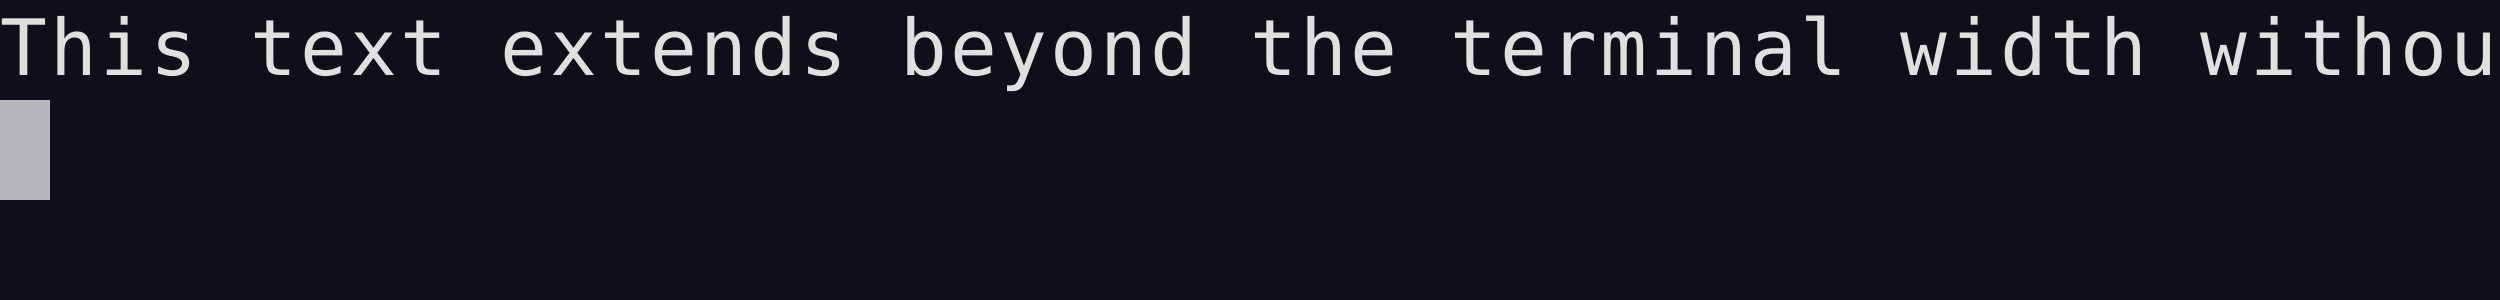
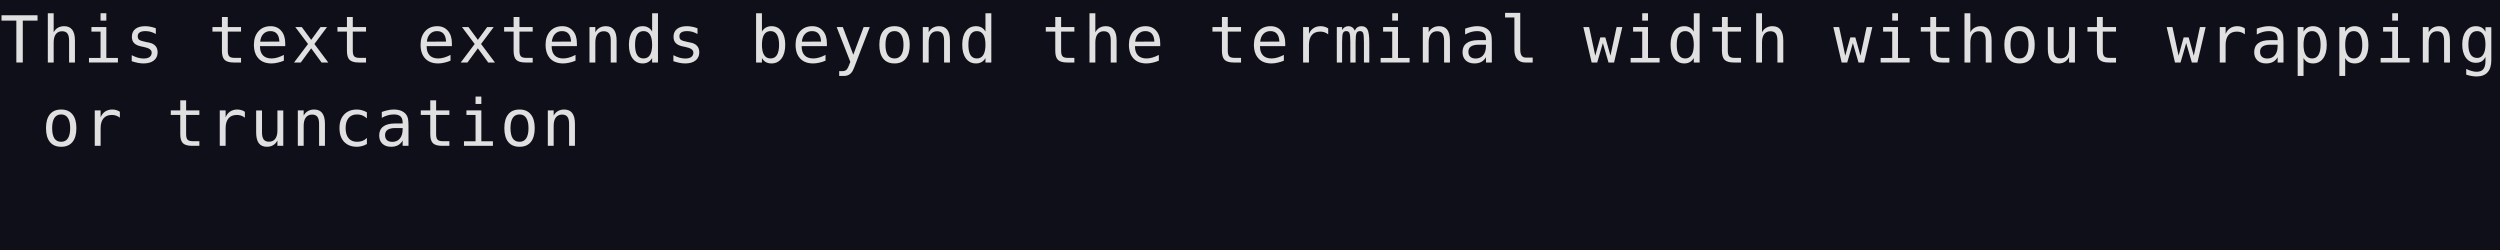
- <svg xmlns="http://www.w3.org/2000/svg" width="450" height="54" viewBox="0 0 450 54">
+ <svg xmlns="http://www.w3.org/2000/svg" width="540" height="54" viewBox="0 0 540 54">
  <defs>
    <style>
      .terminal-text { font-family: 'Cascadia Code', 'Fira Code', 'JetBrains Mono', Consolas, monospace; font-size: 14px; }
      .cursor { fill: #ffffff; opacity: 0.7; }
      @keyframes blink { 0%, 49% { opacity: 1; } 50%, 100% { opacity: 0.3; } }
      .blink { animation: blink 1s infinite; }
      .cell-grid { stroke: rgba(128, 128, 128, 0.5); stroke-width: 0.5; vector-effect: non-scaling-stroke; }
      .pixel-grid { stroke: rgba(64, 64, 64, 0.3); stroke-width: 0.25; vector-effect: non-scaling-stroke; }
      /* Cell group highlighting for related cells (hyperlinks, etc.) */
      .cell { pointer-events: bounding-box; }
      .cell.highlight &gt; rect.cell-bg { stroke: #ff6b6b; stroke-width: 2; }
      .cell.highlight &gt; text { fill: #ff6b6b !important; }
    </style>
  </defs>
-   <rect width="450" height="54" fill="#0f0f1a" />
+   <rect width="540" height="54" fill="#0f0f1a" />
  <g class="terminal-text">
+     <g class="cell" data-x="29" data-y="1">
+       <rect class="cell-bg" x="261" y="18" width="9" height="18" fill="#0f0f1a" />
+     </g>
+     <g class="cell" data-x="55" data-y="1">
+       <rect class="cell-bg" x="495" y="18" width="9" height="18" fill="#0f0f1a" />
+     </g>
+     <g class="cell" data-x="56" data-y="1">
+       <rect class="cell-bg" x="504" y="18" width="9" height="18" fill="#0f0f1a" />
+     </g>
+     <g class="cell" data-x="57" data-y="1">
+       <rect class="cell-bg" x="513" y="18" width="9" height="18" fill="#0f0f1a" />
+     </g>
+     <g class="cell" data-x="58" data-y="1">
+       <rect class="cell-bg" x="522" y="18" width="9" height="18" fill="#0f0f1a" />
+     </g>
+     <g class="cell" data-x="59" data-y="1">
+       <rect class="cell-bg" x="531" y="18" width="9" height="18" fill="#0f0f1a" />
+     </g>
+     <g class="cell" data-x="0" data-y="2">
+       <rect class="cell-bg" x="0" y="36" width="9" height="18" fill="#0f0f1a" />
+     </g>
+     <g class="cell" data-x="1" data-y="2">
+       <rect class="cell-bg" x="9" y="36" width="9" height="18" fill="#0f0f1a" />
+     </g>
+     <g class="cell" data-x="2" data-y="2">
+       <rect class="cell-bg" x="18" y="36" width="9" height="18" fill="#0f0f1a" />
+     </g>
+     <g class="cell" data-x="54" data-y="1">
+       <rect class="cell-bg" x="486" y="18" width="9" height="18" fill="#0f0f1a" />
+     </g>
+     <g class="cell" data-x="3" data-y="2">
+       <rect class="cell-bg" x="27" y="36" width="9" height="18" fill="#0f0f1a" />
+     </g>
+     <g class="cell" data-x="5" data-y="2">
+       <rect class="cell-bg" x="45" y="36" width="9" height="18" fill="#0f0f1a" />
+     </g>
+     <g class="cell" data-x="6" data-y="2">
+       <rect class="cell-bg" x="54" y="36" width="9" height="18" fill="#0f0f1a" />
+     </g>
+     <g class="cell" data-x="7" data-y="2">
+       <rect class="cell-bg" x="63" y="36" width="9" height="18" fill="#0f0f1a" />
+     </g>
+     <g class="cell" data-x="8" data-y="2">
+       <rect class="cell-bg" x="72" y="36" width="9" height="18" fill="#0f0f1a" />
+     </g>
+     <g class="cell" data-x="9" data-y="2">
+       <rect class="cell-bg" x="81" y="36" width="9" height="18" fill="#0f0f1a" />
+     </g>
+     <g class="cell" data-x="10" data-y="2">
+       <rect class="cell-bg" x="90" y="36" width="9" height="18" fill="#0f0f1a" />
+     </g>
+     <g class="cell" data-x="11" data-y="2">
+       <rect class="cell-bg" x="99" y="36" width="9" height="18" fill="#0f0f1a" />
+     </g>
+     <g class="cell" data-x="12" data-y="2">
+       <rect class="cell-bg" x="108" y="36" width="9" height="18" fill="#0f0f1a" />
+     </g>
+     <g class="cell" data-x="4" data-y="2">
+       <rect class="cell-bg" x="36" y="36" width="9" height="18" fill="#0f0f1a" />
+     </g>
+     <g class="cell" data-x="53" data-y="1">
+       <rect class="cell-bg" x="477" y="18" width="9" height="18" fill="#0f0f1a" />
+     </g>
+     <g class="cell" data-x="52" data-y="1">
+       <rect class="cell-bg" x="468" y="18" width="9" height="18" fill="#0f0f1a" />
+     </g>
+     <g class="cell" data-x="51" data-y="1">
+       <rect class="cell-bg" x="459" y="18" width="9" height="18" fill="#0f0f1a" />
+     </g>
+     <g class="cell" data-x="32" data-y="1">
+       <rect class="cell-bg" x="288" y="18" width="9" height="18" fill="#0f0f1a" />
+     </g>
+     <g class="cell" data-x="33" data-y="1">
+       <rect class="cell-bg" x="297" y="18" width="9" height="18" fill="#0f0f1a" />
+     </g>
+     <g class="cell" data-x="34" data-y="1">
+       <rect class="cell-bg" x="306" y="18" width="9" height="18" fill="#0f0f1a" />
+     </g>
+     <g class="cell" data-x="35" data-y="1">
+       <rect class="cell-bg" x="315" y="18" width="9" height="18" fill="#0f0f1a" />
+     </g>
+     <g class="cell" data-x="36" data-y="1">
+       <rect class="cell-bg" x="324" y="18" width="9" height="18" fill="#0f0f1a" />
+     </g>
+     <g class="cell" data-x="37" data-y="1">
+       <rect class="cell-bg" x="333" y="18" width="9" height="18" fill="#0f0f1a" />
+     </g>
+     <g class="cell" data-x="38" data-y="1">
+       <rect class="cell-bg" x="342" y="18" width="9" height="18" fill="#0f0f1a" />
+     </g>
+     <g class="cell" data-x="39" data-y="1">
+       <rect class="cell-bg" x="351" y="18" width="9" height="18" fill="#0f0f1a" />
+     </g>
+     <g class="cell" data-x="40" data-y="1">
+       <rect class="cell-bg" x="360" y="18" width="9" height="18" fill="#0f0f1a" />
+     </g>
+     <g class="cell" data-x="41" data-y="1">
+       <rect class="cell-bg" x="369" y="18" width="9" height="18" fill="#0f0f1a" />
+     </g>
+     <g class="cell" data-x="42" data-y="1">
+       <rect class="cell-bg" x="378" y="18" width="9" height="18" fill="#0f0f1a" />
+     </g>
+     <g class="cell" data-x="43" data-y="1">
+       <rect class="cell-bg" x="387" y="18" width="9" height="18" fill="#0f0f1a" />
+     </g>
+     <g class="cell" data-x="44" data-y="1">
+       <rect class="cell-bg" x="396" y="18" width="9" height="18" fill="#0f0f1a" />
+     </g>
+     <g class="cell" data-x="45" data-y="1">
+       <rect class="cell-bg" x="405" y="18" width="9" height="18" fill="#0f0f1a" />
+     </g>
+     <g class="cell" data-x="46" data-y="1">
+       <rect class="cell-bg" x="414" y="18" width="9" height="18" fill="#0f0f1a" />
+     </g>
+     <g class="cell" data-x="47" data-y="1">
+       <rect class="cell-bg" x="423" y="18" width="9" height="18" fill="#0f0f1a" />
+     </g>
+     <g class="cell" data-x="48" data-y="1">
+       <rect class="cell-bg" x="432" y="18" width="9" height="18" fill="#0f0f1a" />
+     </g>
+     <g class="cell" data-x="49" data-y="1">
+       <rect class="cell-bg" x="441" y="18" width="9" height="18" fill="#0f0f1a" />
+     </g>
+     <g class="cell" data-x="50" data-y="1">
+       <rect class="cell-bg" x="450" y="18" width="9" height="18" fill="#0f0f1a" />
+     </g>
+     <g class="cell" data-x="13" data-y="2">
+       <rect class="cell-bg" x="117" y="36" width="9" height="18" fill="#0f0f1a" />
+     </g>
+     <g class="cell" data-x="31" data-y="1">
+       <rect class="cell-bg" x="279" y="18" width="9" height="18" fill="#0f0f1a" />
+     </g>
+     <g class="cell" data-x="14" data-y="2">
+       <rect class="cell-bg" x="126" y="36" width="9" height="18" fill="#0f0f1a" />
+     </g>
+     <g class="cell" data-x="16" data-y="2">
+       <rect class="cell-bg" x="144" y="36" width="9" height="18" fill="#0f0f1a" />
+     </g>
+     <g class="cell" data-x="40" data-y="2">
+       <rect class="cell-bg" x="360" y="36" width="9" height="18" fill="#0f0f1a" />
+     </g>
+     <g class="cell" data-x="41" data-y="2">
+       <rect class="cell-bg" x="369" y="36" width="9" height="18" fill="#0f0f1a" />
+     </g>
+     <g class="cell" data-x="42" data-y="2">
+       <rect class="cell-bg" x="378" y="36" width="9" height="18" fill="#0f0f1a" />
+     </g>
+     <g class="cell" data-x="43" data-y="2">
+       <rect class="cell-bg" x="387" y="36" width="9" height="18" fill="#0f0f1a" />
+     </g>
+     <g class="cell" data-x="44" data-y="2">
+       <rect class="cell-bg" x="396" y="36" width="9" height="18" fill="#0f0f1a" />
+     </g>
+     <g class="cell" data-x="45" data-y="2">
+       <rect class="cell-bg" x="405" y="36" width="9" height="18" fill="#0f0f1a" />
+     </g>
+     <g class="cell" data-x="46" data-y="2">
+       <rect class="cell-bg" x="414" y="36" width="9" height="18" fill="#0f0f1a" />
+     </g>
+     <g class="cell" data-x="47" data-y="2">
+       <rect class="cell-bg" x="423" y="36" width="9" height="18" fill="#0f0f1a" />
+     </g>
+     <g class="cell" data-x="39" data-y="2">
+       <rect class="cell-bg" x="351" y="36" width="9" height="18" fill="#0f0f1a" />
+     </g>
+     <g class="cell" data-x="48" data-y="2">
+       <rect class="cell-bg" x="432" y="36" width="9" height="18" fill="#0f0f1a" />
+     </g>
+     <g class="cell" data-x="50" data-y="2">
+       <rect class="cell-bg" x="450" y="36" width="9" height="18" fill="#0f0f1a" />
+     </g>
+     <g class="cell" data-x="51" data-y="2">
+       <rect class="cell-bg" x="459" y="36" width="9" height="18" fill="#0f0f1a" />
+     </g>
+     <g class="cell" data-x="52" data-y="2">
+       <rect class="cell-bg" x="468" y="36" width="9" height="18" fill="#0f0f1a" />
+     </g>
+     <g class="cell" data-x="53" data-y="2">
+       <rect class="cell-bg" x="477" y="36" width="9" height="18" fill="#0f0f1a" />
+     </g>
+     <g class="cell" data-x="54" data-y="2">
+       <rect class="cell-bg" x="486" y="36" width="9" height="18" fill="#0f0f1a" />
+     </g>
+     <g class="cell" data-x="55" data-y="2">
+       <rect class="cell-bg" x="495" y="36" width="9" height="18" fill="#0f0f1a" />
+     </g>
+     <g class="cell" data-x="56" data-y="2">
+       <rect class="cell-bg" x="504" y="36" width="9" height="18" fill="#0f0f1a" />
+     </g>
+     <g class="cell" data-x="57" data-y="2">
+       <rect class="cell-bg" x="513" y="36" width="9" height="18" fill="#0f0f1a" />
+     </g>
+     <g class="cell" data-x="49" data-y="2">
+       <rect class="cell-bg" x="441" y="36" width="9" height="18" fill="#0f0f1a" />
+     </g>
+     <g class="cell" data-x="38" data-y="2">
+       <rect class="cell-bg" x="342" y="36" width="9" height="18" fill="#0f0f1a" />
+     </g>
+     <g class="cell" data-x="37" data-y="2">
+       <rect class="cell-bg" x="333" y="36" width="9" height="18" fill="#0f0f1a" />
+     </g>
+     <g class="cell" data-x="36" data-y="2">
+       <rect class="cell-bg" x="324" y="36" width="9" height="18" fill="#0f0f1a" />
+     </g>
+     <g class="cell" data-x="17" data-y="2">
+       <rect class="cell-bg" x="153" y="36" width="9" height="18" fill="#0f0f1a" />
+     </g>
+     <g class="cell" data-x="18" data-y="2">
+       <rect class="cell-bg" x="162" y="36" width="9" height="18" fill="#0f0f1a" />
+     </g>
+     <g class="cell" data-x="19" data-y="2">
+       <rect class="cell-bg" x="171" y="36" width="9" height="18" fill="#0f0f1a" />
+     </g>
+     <g class="cell" data-x="20" data-y="2">
+       <rect class="cell-bg" x="180" y="36" width="9" height="18" fill="#0f0f1a" />
+     </g>
+     <g class="cell" data-x="21" data-y="2">
+       <rect class="cell-bg" x="189" y="36" width="9" height="18" fill="#0f0f1a" />
+     </g>
+     <g class="cell" data-x="22" data-y="2">
+       <rect class="cell-bg" x="198" y="36" width="9" height="18" fill="#0f0f1a" />
+     </g>
+     <g class="cell" data-x="23" data-y="2">
+       <rect class="cell-bg" x="207" y="36" width="9" height="18" fill="#0f0f1a" />
+     </g>
+     <g class="cell" data-x="24" data-y="2">
+       <rect class="cell-bg" x="216" y="36" width="9" height="18" fill="#0f0f1a" />
+     </g>
+     <g class="cell" data-x="25" data-y="2">
+       <rect class="cell-bg" x="225" y="36" width="9" height="18" fill="#0f0f1a" />
+     </g>
+     <g class="cell" data-x="26" data-y="2">
+       <rect class="cell-bg" x="234" y="36" width="9" height="18" fill="#0f0f1a" />
+     </g>
+     <g class="cell" data-x="27" data-y="2">
+       <rect class="cell-bg" x="243" y="36" width="9" height="18" fill="#0f0f1a" />
+     </g>
+     <g class="cell" data-x="28" data-y="2">
+       <rect class="cell-bg" x="252" y="36" width="9" height="18" fill="#0f0f1a" />
+     </g>
+     <g class="cell" data-x="29" data-y="2">
+       <rect class="cell-bg" x="261" y="36" width="9" height="18" fill="#0f0f1a" />
+     </g>
+     <g class="cell" data-x="30" data-y="2">
+       <rect class="cell-bg" x="270" y="36" width="9" height="18" fill="#0f0f1a" />
+     </g>
+     <g class="cell" data-x="31" data-y="2">
+       <rect class="cell-bg" x="279" y="36" width="9" height="18" fill="#0f0f1a" />
+     </g>
+     <g class="cell" data-x="32" data-y="2">
+       <rect class="cell-bg" x="288" y="36" width="9" height="18" fill="#0f0f1a" />
+     </g>
+     <g class="cell" data-x="33" data-y="2">
+       <rect class="cell-bg" x="297" y="36" width="9" height="18" fill="#0f0f1a" />
+     </g>
+     <g class="cell" data-x="34" data-y="2">
+       <rect class="cell-bg" x="306" y="36" width="9" height="18" fill="#0f0f1a" />
+     </g>
+     <g class="cell" data-x="35" data-y="2">
+       <rect class="cell-bg" x="315" y="36" width="9" height="18" fill="#0f0f1a" />
+     </g>
+     <g class="cell" data-x="15" data-y="2">
+       <rect class="cell-bg" x="135" y="36" width="9" height="18" fill="#0f0f1a" />
+     </g>
+     <g class="cell" data-x="30" data-y="1">
+       <rect class="cell-bg" x="270" y="18" width="9" height="18" fill="#0f0f1a" />
+     </g>
+     <g class="cell" data-x="59" data-y="2">
+       <rect class="cell-bg" x="531" y="36" width="9" height="18" fill="#0f0f1a" />
+     </g>
+     <g class="cell" data-x="28" data-y="1">
+       <rect class="cell-bg" x="252" y="18" width="9" height="18" fill="#0f0f1a" />
+     </g>
+     <g class="cell" data-x="27" data-y="1">
+       <rect class="cell-bg" x="243" y="18" width="9" height="18" fill="#0f0f1a" />
+     </g>
+     <g class="cell" data-x="26" data-y="1">
+       <rect class="cell-bg" x="234" y="18" width="9" height="18" fill="#0f0f1a" />
+     </g>
+     <g class="cell" data-x="25" data-y="1">
+       <rect class="cell-bg" x="225" y="18" width="9" height="18" fill="#0f0f1a" />
+     </g>
    <g class="cell" data-x="24" data-y="1">
      <rect class="cell-bg" x="216" y="18" width="9" height="18" fill="#0f0f1a" />
    </g>
-     <g class="cell" data-x="46" data-y="1">
-       <rect class="cell-bg" x="414" y="18" width="9" height="18" fill="#0f0f1a" />
-     </g>
-     <g class="cell" data-x="47" data-y="1">
-       <rect class="cell-bg" x="423" y="18" width="9" height="18" fill="#0f0f1a" />
-     </g>
-     <g class="cell" data-x="48" data-y="1">
-       <rect class="cell-bg" x="432" y="18" width="9" height="18" fill="#0f0f1a" />
-     </g>
-     <g class="cell" data-x="49" data-y="1">
-       <rect class="cell-bg" x="441" y="18" width="9" height="18" fill="#0f0f1a" />
-     </g>
-     <g class="cell" data-x="0" data-y="2">
-       <rect class="cell-bg" x="0" y="36" width="9" height="18" fill="#0f0f1a" />
-     </g>
-     <g class="cell" data-x="1" data-y="2">
-       <rect class="cell-bg" x="9" y="36" width="9" height="18" fill="#0f0f1a" />
-     </g>
-     <g class="cell" data-x="45" data-y="1">
-       <rect class="cell-bg" x="405" y="18" width="9" height="18" fill="#0f0f1a" />
-     </g>
-     <g class="cell" data-x="2" data-y="2">
-       <rect class="cell-bg" x="18" y="36" width="9" height="18" fill="#0f0f1a" />
-     </g>
-     <g class="cell" data-x="4" data-y="2">
-       <rect class="cell-bg" x="36" y="36" width="9" height="18" fill="#0f0f1a" />
-     </g>
-     <g class="cell" data-x="5" data-y="2">
-       <rect class="cell-bg" x="45" y="36" width="9" height="18" fill="#0f0f1a" />
-     </g>
-     <g class="cell" data-x="6" data-y="2">
-       <rect class="cell-bg" x="54" y="36" width="9" height="18" fill="#0f0f1a" />
-     </g>
-     <g class="cell" data-x="7" data-y="2">
-       <rect class="cell-bg" x="63" y="36" width="9" height="18" fill="#0f0f1a" />
-     </g>
-     <g class="cell" data-x="8" data-y="2">
-       <rect class="cell-bg" x="72" y="36" width="9" height="18" fill="#0f0f1a" />
-     </g>
-     <g class="cell" data-x="9" data-y="2">
-       <rect class="cell-bg" x="81" y="36" width="9" height="18" fill="#0f0f1a" />
-     </g>
-     <g class="cell" data-x="3" data-y="2">
-       <rect class="cell-bg" x="27" y="36" width="9" height="18" fill="#0f0f1a" />
-     </g>
-     <g class="cell" data-x="44" data-y="1">
-       <rect class="cell-bg" x="396" y="18" width="9" height="18" fill="#0f0f1a" />
-     </g>
-     <g class="cell" data-x="43" data-y="1">
-       <rect class="cell-bg" x="387" y="18" width="9" height="18" fill="#0f0f1a" />
-     </g>
-     <g class="cell" data-x="42" data-y="1">
-       <rect class="cell-bg" x="378" y="18" width="9" height="18" fill="#0f0f1a" />
-     </g>
-     <g class="cell" data-x="27" data-y="1">
-       <rect class="cell-bg" x="243" y="18" width="9" height="18" fill="#0f0f1a" />
-     </g>
-     <g class="cell" data-x="28" data-y="1">
-       <rect class="cell-bg" x="252" y="18" width="9" height="18" fill="#0f0f1a" />
-     </g>
-     <g class="cell" data-x="29" data-y="1">
-       <rect class="cell-bg" x="261" y="18" width="9" height="18" fill="#0f0f1a" />
-     </g>
-     <g class="cell" data-x="30" data-y="1">
-       <rect class="cell-bg" x="270" y="18" width="9" height="18" fill="#0f0f1a" />
-     </g>
-     <g class="cell" data-x="31" data-y="1">
-       <rect class="cell-bg" x="279" y="18" width="9" height="18" fill="#0f0f1a" />
-     </g>
-     <g class="cell" data-x="32" data-y="1">
-       <rect class="cell-bg" x="288" y="18" width="9" height="18" fill="#0f0f1a" />
-     </g>
-     <g class="cell" data-x="33" data-y="1">
-       <rect class="cell-bg" x="297" y="18" width="9" height="18" fill="#0f0f1a" />
-     </g>
-     <g class="cell" data-x="34" data-y="1">
-       <rect class="cell-bg" x="306" y="18" width="9" height="18" fill="#0f0f1a" />
-     </g>
-     <g class="cell" data-x="35" data-y="1">
-       <rect class="cell-bg" x="315" y="18" width="9" height="18" fill="#0f0f1a" />
-     </g>
-     <g class="cell" data-x="36" data-y="1">
-       <rect class="cell-bg" x="324" y="18" width="9" height="18" fill="#0f0f1a" />
-     </g>
-     <g class="cell" data-x="37" data-y="1">
-       <rect class="cell-bg" x="333" y="18" width="9" height="18" fill="#0f0f1a" />
-     </g>
-     <g class="cell" data-x="38" data-y="1">
-       <rect class="cell-bg" x="342" y="18" width="9" height="18" fill="#0f0f1a" />
-     </g>
-     <g class="cell" data-x="39" data-y="1">
-       <rect class="cell-bg" x="351" y="18" width="9" height="18" fill="#0f0f1a" />
-     </g>
-     <g class="cell" data-x="40" data-y="1">
-       <rect class="cell-bg" x="360" y="18" width="9" height="18" fill="#0f0f1a" />
-     </g>
-     <g class="cell" data-x="41" data-y="1">
-       <rect class="cell-bg" x="369" y="18" width="9" height="18" fill="#0f0f1a" />
-     </g>
-     <g class="cell" data-x="10" data-y="2">
-       <rect class="cell-bg" x="90" y="36" width="9" height="18" fill="#0f0f1a" />
-     </g>
-     <g class="cell" data-x="11" data-y="2">
-       <rect class="cell-bg" x="99" y="36" width="9" height="18" fill="#0f0f1a" />
-     </g>
-     <g class="cell" data-x="12" data-y="2">
-       <rect class="cell-bg" x="108" y="36" width="9" height="18" fill="#0f0f1a" />
-     </g>
-     <g class="cell" data-x="13" data-y="2">
-       <rect class="cell-bg" x="117" y="36" width="9" height="18" fill="#0f0f1a" />
-     </g>
-     <g class="cell" data-x="33" data-y="2">
-       <rect class="cell-bg" x="297" y="36" width="9" height="18" fill="#0f0f1a" />
-     </g>
-     <g class="cell" data-x="34" data-y="2">
-       <rect class="cell-bg" x="306" y="36" width="9" height="18" fill="#0f0f1a" />
-     </g>
-     <g class="cell" data-x="35" data-y="2">
-       <rect class="cell-bg" x="315" y="36" width="9" height="18" fill="#0f0f1a" />
-     </g>
-     <g class="cell" data-x="36" data-y="2">
-       <rect class="cell-bg" x="324" y="36" width="9" height="18" fill="#0f0f1a" />
-     </g>
-     <g class="cell" data-x="37" data-y="2">
-       <rect class="cell-bg" x="333" y="36" width="9" height="18" fill="#0f0f1a" />
-     </g>
-     <g class="cell" data-x="38" data-y="2">
-       <rect class="cell-bg" x="342" y="36" width="9" height="18" fill="#0f0f1a" />
-     </g>
-     <g class="cell" data-x="39" data-y="2">
-       <rect class="cell-bg" x="351" y="36" width="9" height="18" fill="#0f0f1a" />
-     </g>
-     <g class="cell" data-x="40" data-y="2">
-       <rect class="cell-bg" x="360" y="36" width="9" height="18" fill="#0f0f1a" />
-     </g>
-     <g class="cell" data-x="41" data-y="2">
-       <rect class="cell-bg" x="369" y="36" width="9" height="18" fill="#0f0f1a" />
-     </g>
-     <g class="cell" data-x="42" data-y="2">
-       <rect class="cell-bg" x="378" y="36" width="9" height="18" fill="#0f0f1a" />
-     </g>
-     <g class="cell" data-x="43" data-y="2">
-       <rect class="cell-bg" x="387" y="36" width="9" height="18" fill="#0f0f1a" />
-     </g>
-     <g class="cell" data-x="44" data-y="2">
-       <rect class="cell-bg" x="396" y="36" width="9" height="18" fill="#0f0f1a" />
-     </g>
-     <g class="cell" data-x="45" data-y="2">
-       <rect class="cell-bg" x="405" y="36" width="9" height="18" fill="#0f0f1a" />
-     </g>
-     <g class="cell" data-x="46" data-y="2">
-       <rect class="cell-bg" x="414" y="36" width="9" height="18" fill="#0f0f1a" />
-     </g>
-     <g class="cell" data-x="47" data-y="2">
-       <rect class="cell-bg" x="423" y="36" width="9" height="18" fill="#0f0f1a" />
-     </g>
-     <g class="cell" data-x="32" data-y="2">
-       <rect class="cell-bg" x="288" y="36" width="9" height="18" fill="#0f0f1a" />
-     </g>
-     <g class="cell" data-x="26" data-y="1">
-       <rect class="cell-bg" x="234" y="18" width="9" height="18" fill="#0f0f1a" />
-     </g>
-     <g class="cell" data-x="31" data-y="2">
-       <rect class="cell-bg" x="279" y="36" width="9" height="18" fill="#0f0f1a" />
-     </g>
-     <g class="cell" data-x="29" data-y="2">
-       <rect class="cell-bg" x="261" y="36" width="9" height="18" fill="#0f0f1a" />
-     </g>
-     <g class="cell" data-x="14" data-y="2">
-       <rect class="cell-bg" x="126" y="36" width="9" height="18" fill="#0f0f1a" />
-     </g>
-     <g class="cell" data-x="15" data-y="2">
-       <rect class="cell-bg" x="135" y="36" width="9" height="18" fill="#0f0f1a" />
-     </g>
-     <g class="cell" data-x="16" data-y="2">
-       <rect class="cell-bg" x="144" y="36" width="9" height="18" fill="#0f0f1a" />
-     </g>
-     <g class="cell" data-x="17" data-y="2">
-       <rect class="cell-bg" x="153" y="36" width="9" height="18" fill="#0f0f1a" />
-     </g>
-     <g class="cell" data-x="18" data-y="2">
-       <rect class="cell-bg" x="162" y="36" width="9" height="18" fill="#0f0f1a" />
-     </g>
-     <g class="cell" data-x="19" data-y="2">
-       <rect class="cell-bg" x="171" y="36" width="9" height="18" fill="#0f0f1a" />
-     </g>
-     <g class="cell" data-x="20" data-y="2">
-       <rect class="cell-bg" x="180" y="36" width="9" height="18" fill="#0f0f1a" />
-     </g>
-     <g class="cell" data-x="21" data-y="2">
-       <rect class="cell-bg" x="189" y="36" width="9" height="18" fill="#0f0f1a" />
-     </g>
-     <g class="cell" data-x="22" data-y="2">
-       <rect class="cell-bg" x="198" y="36" width="9" height="18" fill="#0f0f1a" />
-     </g>
-     <g class="cell" data-x="23" data-y="2">
-       <rect class="cell-bg" x="207" y="36" width="9" height="18" fill="#0f0f1a" />
-     </g>
-     <g class="cell" data-x="24" data-y="2">
-       <rect class="cell-bg" x="216" y="36" width="9" height="18" fill="#0f0f1a" />
-     </g>
-     <g class="cell" data-x="25" data-y="2">
-       <rect class="cell-bg" x="225" y="36" width="9" height="18" fill="#0f0f1a" />
-     </g>
-     <g class="cell" data-x="26" data-y="2">
-       <rect class="cell-bg" x="234" y="36" width="9" height="18" fill="#0f0f1a" />
-     </g>
-     <g class="cell" data-x="27" data-y="2">
-       <rect class="cell-bg" x="243" y="36" width="9" height="18" fill="#0f0f1a" />
-     </g>
-     <g class="cell" data-x="28" data-y="2">
-       <rect class="cell-bg" x="252" y="36" width="9" height="18" fill="#0f0f1a" />
-     </g>
-     <g class="cell" data-x="30" data-y="2">
-       <rect class="cell-bg" x="270" y="36" width="9" height="18" fill="#0f0f1a" />
-     </g>
-     <g class="cell" data-x="25" data-y="1">
-       <rect class="cell-bg" x="225" y="18" width="9" height="18" fill="#0f0f1a" />
-     </g>
-     <g class="cell" data-x="49" data-y="2">
-       <rect class="cell-bg" x="441" y="36" width="9" height="18" fill="#0f0f1a" />
-     </g>
    <g class="cell" data-x="23" data-y="1">
      <rect class="cell-bg" x="207" y="18" width="9" height="18" fill="#0f0f1a" />
    </g>
-     <g class="cell" data-x="1" data-y="1">
-       <rect class="cell-bg" x="9" y="18" width="9" height="18" fill="#0f0f1a" />
-     </g>
-     <g class="cell" data-x="2" data-y="1">
-       <rect class="cell-bg" x="18" y="18" width="9" height="18" fill="#0f0f1a" />
-     </g>
-     <g class="cell" data-x="3" data-y="1">
-       <rect class="cell-bg" x="27" y="18" width="9" height="18" fill="#0f0f1a" />
-     </g>
-     <g class="cell" data-x="4" data-y="1">
-       <rect class="cell-bg" x="36" y="18" width="9" height="18" fill="#0f0f1a" />
-     </g>
-     <g class="cell" data-x="5" data-y="1">
-       <rect class="cell-bg" x="45" y="18" width="9" height="18" fill="#0f0f1a" />
-     </g>
-     <g class="cell" data-x="6" data-y="1">
-       <rect class="cell-bg" x="54" y="18" width="9" height="18" fill="#0f0f1a" />
-     </g>
-     <g class="cell" data-x="7" data-y="1">
-       <rect class="cell-bg" x="63" y="18" width="9" height="18" fill="#0f0f1a" />
-     </g>
-     <g class="cell" data-x="8" data-y="1">
-       <rect class="cell-bg" x="72" y="18" width="9" height="18" fill="#0f0f1a" />
-     </g>
-     <g class="cell" data-x="9" data-y="1">
-       <rect class="cell-bg" x="81" y="18" width="9" height="18" fill="#0f0f1a" />
-     </g>
-     <g class="cell" data-x="10" data-y="1">
-       <rect class="cell-bg" x="90" y="18" width="9" height="18" fill="#0f0f1a" />
-     </g>
-     <g class="cell" data-x="0" data-y="1">
-       <rect class="cell-bg" x="0" y="18" width="9" height="18" fill="#0f0f1a" />
-     </g>
-     <g class="cell" data-x="11" data-y="1">
-       <rect class="cell-bg" x="99" y="18" width="9" height="18" fill="#0f0f1a" />
-     </g>
-     <g class="cell" data-x="13" data-y="1">
-       <rect class="cell-bg" x="117" y="18" width="9" height="18" fill="#0f0f1a" />
+     <g class="cell" data-x="22" data-y="1">
+       <rect class="cell-bg" x="198" y="18" width="9" height="18" fill="#0f0f1a" />
+     </g>
+     <g class="cell" data-x="21" data-y="1">
+       <rect class="cell-bg" x="189" y="18" width="9" height="18" fill="#0f0f1a" />
+     </g>
+     <g class="cell" data-x="20" data-y="1">
+       <rect class="cell-bg" x="180" y="18" width="9" height="18" fill="#0f0f1a" />
+     </g>
+     <g class="cell" data-x="19" data-y="1">
+       <rect class="cell-bg" x="171" y="18" width="9" height="18" fill="#0f0f1a" />
+     </g>
+     <g class="cell" data-x="18" data-y="1">
+       <rect class="cell-bg" x="162" y="18" width="9" height="18" fill="#0f0f1a" />
+     </g>
+     <g class="cell" data-x="17" data-y="1">
+       <rect class="cell-bg" x="153" y="18" width="9" height="18" fill="#0f0f1a" />
+     </g>
+     <g class="cell" data-x="16" data-y="1">
+       <rect class="cell-bg" x="144" y="18" width="9" height="18" fill="#0f0f1a" />
+     </g>
+     <g class="cell" data-x="15" data-y="1">
+       <rect class="cell-bg" x="135" y="18" width="9" height="18" fill="#0f0f1a" />
    </g>
    <g class="cell" data-x="14" data-y="1">
      <rect class="cell-bg" x="126" y="18" width="9" height="18" fill="#0f0f1a" />
    </g>
-     <g class="cell" data-x="15" data-y="1">
-       <rect class="cell-bg" x="135" y="18" width="9" height="18" fill="#0f0f1a" />
-     </g>
-     <g class="cell" data-x="16" data-y="1">
-       <rect class="cell-bg" x="144" y="18" width="9" height="18" fill="#0f0f1a" />
-     </g>
-     <g class="cell" data-x="17" data-y="1">
-       <rect class="cell-bg" x="153" y="18" width="9" height="18" fill="#0f0f1a" />
-     </g>
-     <g class="cell" data-x="18" data-y="1">
-       <rect class="cell-bg" x="162" y="18" width="9" height="18" fill="#0f0f1a" />
-     </g>
-     <g class="cell" data-x="19" data-y="1">
-       <rect class="cell-bg" x="171" y="18" width="9" height="18" fill="#0f0f1a" />
-     </g>
-     <g class="cell" data-x="20" data-y="1">
-       <rect class="cell-bg" x="180" y="18" width="9" height="18" fill="#0f0f1a" />
-     </g>
-     <g class="cell" data-x="21" data-y="1">
-       <rect class="cell-bg" x="189" y="18" width="9" height="18" fill="#0f0f1a" />
-     </g>
-     <g class="cell" data-x="22" data-y="1">
-       <rect class="cell-bg" x="198" y="18" width="9" height="18" fill="#0f0f1a" />
-     </g>
-     <g class="cell" data-x="12" data-y="1">
-       <rect class="cell-bg" x="108" y="18" width="9" height="18" fill="#0f0f1a" />
-     </g>
-     <g class="cell" data-x="48" data-y="2">
-       <rect class="cell-bg" x="432" y="36" width="9" height="18" fill="#0f0f1a" />
+     <g class="cell" data-x="58" data-y="2">
+       <rect class="cell-bg" x="522" y="36" width="9" height="18" fill="#0f0f1a" />
    </g>
    <g class="cell" data-x="0" data-y="0">
      <rect class="cell-bg" x="0" y="0" width="9" height="18" fill="#0f0f1a" />
      <text x="0.0" y="13.5" fill="#e0e0e0" text-anchor="start">T</text>
    </g>
    <g class="cell" data-x="1" data-y="0">
      <rect class="cell-bg" x="9" y="0" width="9" height="18" fill="#0f0f1a" />
      <text x="9.0" y="13.5" fill="#e0e0e0" text-anchor="start">h</text>
    </g>
    <g class="cell" data-x="2" data-y="0">
      <rect class="cell-bg" x="18" y="0" width="9" height="18" fill="#0f0f1a" />
      <text x="18.0" y="13.5" fill="#e0e0e0" text-anchor="start">i</text>
    </g>
    <g class="cell" data-x="3" data-y="0">
      <rect class="cell-bg" x="27" y="0" width="9" height="18" fill="#0f0f1a" />
      <text x="27.0" y="13.5" fill="#e0e0e0" text-anchor="start">s</text>
    </g>
    <g class="cell" data-x="4" data-y="0">
      <rect class="cell-bg" x="36" y="0" width="9" height="18" fill="#0f0f1a" />
    </g>
    <g class="cell" data-x="5" data-y="0">
      <rect class="cell-bg" x="45" y="0" width="9" height="18" fill="#0f0f1a" />
      <text x="45.0" y="13.5" fill="#e0e0e0" text-anchor="start">t</text>
    </g>
    <g class="cell" data-x="6" data-y="0">
      <rect class="cell-bg" x="54" y="0" width="9" height="18" fill="#0f0f1a" />
      <text x="54.0" y="13.5" fill="#e0e0e0" text-anchor="start">e</text>
    </g>
    <g class="cell" data-x="7" data-y="0">
      <rect class="cell-bg" x="63" y="0" width="9" height="18" fill="#0f0f1a" />
      <text x="63.0" y="13.5" fill="#e0e0e0" text-anchor="start">x</text>
    </g>
    <g class="cell" data-x="8" data-y="0">
      <rect class="cell-bg" x="72" y="0" width="9" height="18" fill="#0f0f1a" />
      <text x="72.0" y="13.5" fill="#e0e0e0" text-anchor="start">t</text>
    </g>
    <g class="cell" data-x="9" data-y="0">
      <rect class="cell-bg" x="81" y="0" width="9" height="18" fill="#0f0f1a" />
    </g>
    <g class="cell" data-x="10" data-y="0">
      <rect class="cell-bg" x="90" y="0" width="9" height="18" fill="#0f0f1a" />
      <text x="90.0" y="13.5" fill="#e0e0e0" text-anchor="start">e</text>
    </g>
    <g class="cell" data-x="11" data-y="0">
      <rect class="cell-bg" x="99" y="0" width="9" height="18" fill="#0f0f1a" />
      <text x="99.0" y="13.5" fill="#e0e0e0" text-anchor="start">x</text>
    </g>
    <g class="cell" data-x="12" data-y="0">
      <rect class="cell-bg" x="108" y="0" width="9" height="18" fill="#0f0f1a" />
      <text x="108.0" y="13.5" fill="#e0e0e0" text-anchor="start">t</text>
    </g>
    <g class="cell" data-x="13" data-y="0">
      <rect class="cell-bg" x="117" y="0" width="9" height="18" fill="#0f0f1a" />
      <text x="117.0" y="13.5" fill="#e0e0e0" text-anchor="start">e</text>
    </g>
    <g class="cell" data-x="14" data-y="0">
      <rect class="cell-bg" x="126" y="0" width="9" height="18" fill="#0f0f1a" />
      <text x="126.0" y="13.5" fill="#e0e0e0" text-anchor="start">n</text>
    </g>
    <g class="cell" data-x="15" data-y="0">
      <rect class="cell-bg" x="135" y="0" width="9" height="18" fill="#0f0f1a" />
      <text x="135.0" y="13.5" fill="#e0e0e0" text-anchor="start">d</text>
    </g>
    <g class="cell" data-x="16" data-y="0">
      <rect class="cell-bg" x="144" y="0" width="9" height="18" fill="#0f0f1a" />
      <text x="144.0" y="13.5" fill="#e0e0e0" text-anchor="start">s</text>
    </g>
    <g class="cell" data-x="17" data-y="0">
      <rect class="cell-bg" x="153" y="0" width="9" height="18" fill="#0f0f1a" />
    </g>
    <g class="cell" data-x="18" data-y="0">
      <rect class="cell-bg" x="162" y="0" width="9" height="18" fill="#0f0f1a" />
      <text x="162.0" y="13.5" fill="#e0e0e0" text-anchor="start">b</text>
    </g>
    <g class="cell" data-x="19" data-y="0">
      <rect class="cell-bg" x="171" y="0" width="9" height="18" fill="#0f0f1a" />
      <text x="171.0" y="13.5" fill="#e0e0e0" text-anchor="start">e</text>
    </g>
    <g class="cell" data-x="20" data-y="0">
      <rect class="cell-bg" x="180" y="0" width="9" height="18" fill="#0f0f1a" />
      <text x="180.0" y="13.5" fill="#e0e0e0" text-anchor="start">y</text>
    </g>
    <g class="cell" data-x="21" data-y="0">
      <rect class="cell-bg" x="189" y="0" width="9" height="18" fill="#0f0f1a" />
      <text x="189.0" y="13.5" fill="#e0e0e0" text-anchor="start">o</text>
    </g>
    <g class="cell" data-x="22" data-y="0">
      <rect class="cell-bg" x="198" y="0" width="9" height="18" fill="#0f0f1a" />
      <text x="198.0" y="13.5" fill="#e0e0e0" text-anchor="start">n</text>
    </g>
    <g class="cell" data-x="23" data-y="0">
      <rect class="cell-bg" x="207" y="0" width="9" height="18" fill="#0f0f1a" />
      <text x="207.0" y="13.5" fill="#e0e0e0" text-anchor="start">d</text>
    </g>
    <g class="cell" data-x="24" data-y="0">
      <rect class="cell-bg" x="216" y="0" width="9" height="18" fill="#0f0f1a" />
    </g>
    <g class="cell" data-x="25" data-y="0">
      <rect class="cell-bg" x="225" y="0" width="9" height="18" fill="#0f0f1a" />
      <text x="225.0" y="13.5" fill="#e0e0e0" text-anchor="start">t</text>
    </g>
    <g class="cell" data-x="26" data-y="0">
      <rect class="cell-bg" x="234" y="0" width="9" height="18" fill="#0f0f1a" />
      <text x="234.0" y="13.5" fill="#e0e0e0" text-anchor="start">h</text>
    </g>
    <g class="cell" data-x="27" data-y="0">
      <rect class="cell-bg" x="243" y="0" width="9" height="18" fill="#0f0f1a" />
      <text x="243.0" y="13.5" fill="#e0e0e0" text-anchor="start">e</text>
    </g>
    <g class="cell" data-x="28" data-y="0">
      <rect class="cell-bg" x="252" y="0" width="9" height="18" fill="#0f0f1a" />
    </g>
    <g class="cell" data-x="29" data-y="0">
      <rect class="cell-bg" x="261" y="0" width="9" height="18" fill="#0f0f1a" />
      <text x="261.0" y="13.5" fill="#e0e0e0" text-anchor="start">t</text>
    </g>
    <g class="cell" data-x="30" data-y="0">
      <rect class="cell-bg" x="270" y="0" width="9" height="18" fill="#0f0f1a" />
      <text x="270.0" y="13.5" fill="#e0e0e0" text-anchor="start">e</text>
    </g>
    <g class="cell" data-x="31" data-y="0">
      <rect class="cell-bg" x="279" y="0" width="9" height="18" fill="#0f0f1a" />
      <text x="279.0" y="13.5" fill="#e0e0e0" text-anchor="start">r</text>
    </g>
    <g class="cell" data-x="32" data-y="0">
      <rect class="cell-bg" x="288" y="0" width="9" height="18" fill="#0f0f1a" />
      <text x="288.0" y="13.5" fill="#e0e0e0" text-anchor="start">m</text>
    </g>
    <g class="cell" data-x="33" data-y="0">
      <rect class="cell-bg" x="297" y="0" width="9" height="18" fill="#0f0f1a" />
      <text x="297.0" y="13.5" fill="#e0e0e0" text-anchor="start">i</text>
    </g>
    <g class="cell" data-x="34" data-y="0">
      <rect class="cell-bg" x="306" y="0" width="9" height="18" fill="#0f0f1a" />
      <text x="306.0" y="13.5" fill="#e0e0e0" text-anchor="start">n</text>
    </g>
    <g class="cell" data-x="35" data-y="0">
      <rect class="cell-bg" x="315" y="0" width="9" height="18" fill="#0f0f1a" />
      <text x="315.0" y="13.5" fill="#e0e0e0" text-anchor="start">a</text>
    </g>
    <g class="cell" data-x="36" data-y="0">
      <rect class="cell-bg" x="324" y="0" width="9" height="18" fill="#0f0f1a" />
      <text x="324.0" y="13.5" fill="#e0e0e0" text-anchor="start">l</text>
    </g>
    <g class="cell" data-x="37" data-y="0">
      <rect class="cell-bg" x="333" y="0" width="9" height="18" fill="#0f0f1a" />
    </g>
    <g class="cell" data-x="38" data-y="0">
      <rect class="cell-bg" x="342" y="0" width="9" height="18" fill="#0f0f1a" />
      <text x="342.0" y="13.5" fill="#e0e0e0" text-anchor="start">w</text>
    </g>
    <g class="cell" data-x="39" data-y="0">
      <rect class="cell-bg" x="351" y="0" width="9" height="18" fill="#0f0f1a" />
      <text x="351.0" y="13.5" fill="#e0e0e0" text-anchor="start">i</text>
    </g>
    <g class="cell" data-x="40" data-y="0">
      <rect class="cell-bg" x="360" y="0" width="9" height="18" fill="#0f0f1a" />
      <text x="360.0" y="13.5" fill="#e0e0e0" text-anchor="start">d</text>
    </g>
    <g class="cell" data-x="41" data-y="0">
      <rect class="cell-bg" x="369" y="0" width="9" height="18" fill="#0f0f1a" />
      <text x="369.0" y="13.5" fill="#e0e0e0" text-anchor="start">t</text>
    </g>
    <g class="cell" data-x="42" data-y="0">
      <rect class="cell-bg" x="378" y="0" width="9" height="18" fill="#0f0f1a" />
      <text x="378.0" y="13.5" fill="#e0e0e0" text-anchor="start">h</text>
    </g>
    <g class="cell" data-x="43" data-y="0">
      <rect class="cell-bg" x="387" y="0" width="9" height="18" fill="#0f0f1a" />
    </g>
    <g class="cell" data-x="44" data-y="0">
      <rect class="cell-bg" x="396" y="0" width="9" height="18" fill="#0f0f1a" />
      <text x="396.0" y="13.5" fill="#e0e0e0" text-anchor="start">w</text>
    </g>
    <g class="cell" data-x="45" data-y="0">
      <rect class="cell-bg" x="405" y="0" width="9" height="18" fill="#0f0f1a" />
      <text x="405.0" y="13.5" fill="#e0e0e0" text-anchor="start">i</text>
    </g>
    <g class="cell" data-x="46" data-y="0">
      <rect class="cell-bg" x="414" y="0" width="9" height="18" fill="#0f0f1a" />
      <text x="414.0" y="13.5" fill="#e0e0e0" text-anchor="start">t</text>
    </g>
    <g class="cell" data-x="47" data-y="0">
      <rect class="cell-bg" x="423" y="0" width="9" height="18" fill="#0f0f1a" />
      <text x="423.0" y="13.5" fill="#e0e0e0" text-anchor="start">h</text>
    </g>
    <g class="cell" data-x="48" data-y="0">
      <rect class="cell-bg" x="432" y="0" width="9" height="18" fill="#0f0f1a" />
      <text x="432.0" y="13.5" fill="#e0e0e0" text-anchor="start">o</text>
    </g>
    <g class="cell" data-x="49" data-y="0">
      <rect class="cell-bg" x="441" y="0" width="9" height="18" fill="#0f0f1a" />
      <text x="441.0" y="13.5" fill="#e0e0e0" text-anchor="start">u</text>
    </g>
+     <g class="cell" data-x="50" data-y="0">
+       <rect class="cell-bg" x="450" y="0" width="9" height="18" fill="#0f0f1a" />
+       <text x="450.0" y="13.5" fill="#e0e0e0" text-anchor="start">t</text>
+     </g>
+     <g class="cell" data-x="51" data-y="0">
+       <rect class="cell-bg" x="459" y="0" width="9" height="18" fill="#0f0f1a" />
+     </g>
+     <g class="cell" data-x="52" data-y="0">
+       <rect class="cell-bg" x="468" y="0" width="9" height="18" fill="#0f0f1a" />
+       <text x="468.0" y="13.5" fill="#e0e0e0" text-anchor="start">w</text>
+     </g>
+     <g class="cell" data-x="53" data-y="0">
+       <rect class="cell-bg" x="477" y="0" width="9" height="18" fill="#0f0f1a" />
+       <text x="477.0" y="13.5" fill="#e0e0e0" text-anchor="start">r</text>
+     </g>
+     <g class="cell" data-x="54" data-y="0">
+       <rect class="cell-bg" x="486" y="0" width="9" height="18" fill="#0f0f1a" />
+       <text x="486.0" y="13.5" fill="#e0e0e0" text-anchor="start">a</text>
+     </g>
+     <g class="cell" data-x="55" data-y="0">
+       <rect class="cell-bg" x="495" y="0" width="9" height="18" fill="#0f0f1a" />
+       <text x="495.0" y="13.5" fill="#e0e0e0" text-anchor="start">p</text>
+     </g>
+     <g class="cell" data-x="56" data-y="0">
+       <rect class="cell-bg" x="504" y="0" width="9" height="18" fill="#0f0f1a" />
+       <text x="504.0" y="13.5" fill="#e0e0e0" text-anchor="start">p</text>
+     </g>
+     <g class="cell" data-x="57" data-y="0">
+       <rect class="cell-bg" x="513" y="0" width="9" height="18" fill="#0f0f1a" />
+       <text x="513.0" y="13.5" fill="#e0e0e0" text-anchor="start">i</text>
+     </g>
+     <g class="cell" data-x="58" data-y="0">
+       <rect class="cell-bg" x="522" y="0" width="9" height="18" fill="#0f0f1a" />
+       <text x="522.0" y="13.5" fill="#e0e0e0" text-anchor="start">n</text>
+     </g>
+     <g class="cell" data-x="59" data-y="0">
+       <rect class="cell-bg" x="531" y="0" width="9" height="18" fill="#0f0f1a" />
+       <text x="531.0" y="13.5" fill="#e0e0e0" text-anchor="start">g</text>
+     </g>
+     <g class="cell" data-x="0" data-y="1">
+       <rect class="cell-bg" x="0" y="18" width="9" height="18" fill="#0f0f1a" />
+     </g>
+     <g class="cell" data-x="1" data-y="1">
+       <rect class="cell-bg" x="9" y="18" width="9" height="18" fill="#0f0f1a" />
+       <text x="9.0" y="31.5" fill="#e0e0e0" text-anchor="start">o</text>
+     </g>
+     <g class="cell" data-x="2" data-y="1">
+       <rect class="cell-bg" x="18" y="18" width="9" height="18" fill="#0f0f1a" />
+       <text x="18.0" y="31.5" fill="#e0e0e0" text-anchor="start">r</text>
+     </g>
+     <g class="cell" data-x="3" data-y="1">
+       <rect class="cell-bg" x="27" y="18" width="9" height="18" fill="#0f0f1a" />
+     </g>
+     <g class="cell" data-x="4" data-y="1">
+       <rect class="cell-bg" x="36" y="18" width="9" height="18" fill="#0f0f1a" />
+       <text x="36.0" y="31.5" fill="#e0e0e0" text-anchor="start">t</text>
+     </g>
+     <g class="cell" data-x="5" data-y="1">
+       <rect class="cell-bg" x="45" y="18" width="9" height="18" fill="#0f0f1a" />
+       <text x="45.0" y="31.5" fill="#e0e0e0" text-anchor="start">r</text>
+     </g>
+     <g class="cell" data-x="6" data-y="1">
+       <rect class="cell-bg" x="54" y="18" width="9" height="18" fill="#0f0f1a" />
+       <text x="54.0" y="31.5" fill="#e0e0e0" text-anchor="start">u</text>
+     </g>
+     <g class="cell" data-x="7" data-y="1">
+       <rect class="cell-bg" x="63" y="18" width="9" height="18" fill="#0f0f1a" />
+       <text x="63.0" y="31.5" fill="#e0e0e0" text-anchor="start">n</text>
+     </g>
+     <g class="cell" data-x="8" data-y="1">
+       <rect class="cell-bg" x="72" y="18" width="9" height="18" fill="#0f0f1a" />
+       <text x="72.0" y="31.5" fill="#e0e0e0" text-anchor="start">c</text>
+     </g>
+     <g class="cell" data-x="9" data-y="1">
+       <rect class="cell-bg" x="81" y="18" width="9" height="18" fill="#0f0f1a" />
+       <text x="81.0" y="31.5" fill="#e0e0e0" text-anchor="start">a</text>
+     </g>
+     <g class="cell" data-x="10" data-y="1">
+       <rect class="cell-bg" x="90" y="18" width="9" height="18" fill="#0f0f1a" />
+       <text x="90.0" y="31.5" fill="#e0e0e0" text-anchor="start">t</text>
+     </g>
+     <g class="cell" data-x="11" data-y="1">
+       <rect class="cell-bg" x="99" y="18" width="9" height="18" fill="#0f0f1a" />
+       <text x="99.0" y="31.5" fill="#e0e0e0" text-anchor="start">i</text>
+     </g>
+     <g class="cell" data-x="12" data-y="1">
+       <rect class="cell-bg" x="108" y="18" width="9" height="18" fill="#0f0f1a" />
+       <text x="108.0" y="31.5" fill="#e0e0e0" text-anchor="start">o</text>
+     </g>
+     <g class="cell" data-x="13" data-y="1">
+       <rect class="cell-bg" x="117" y="18" width="9" height="18" fill="#0f0f1a" />
+       <text x="117.0" y="31.5" fill="#e0e0e0" text-anchor="start">n</text>
+     </g>
  </g>
-   <rect class="cursor" x="0" y="18" width="9" height="18" />
</svg>
